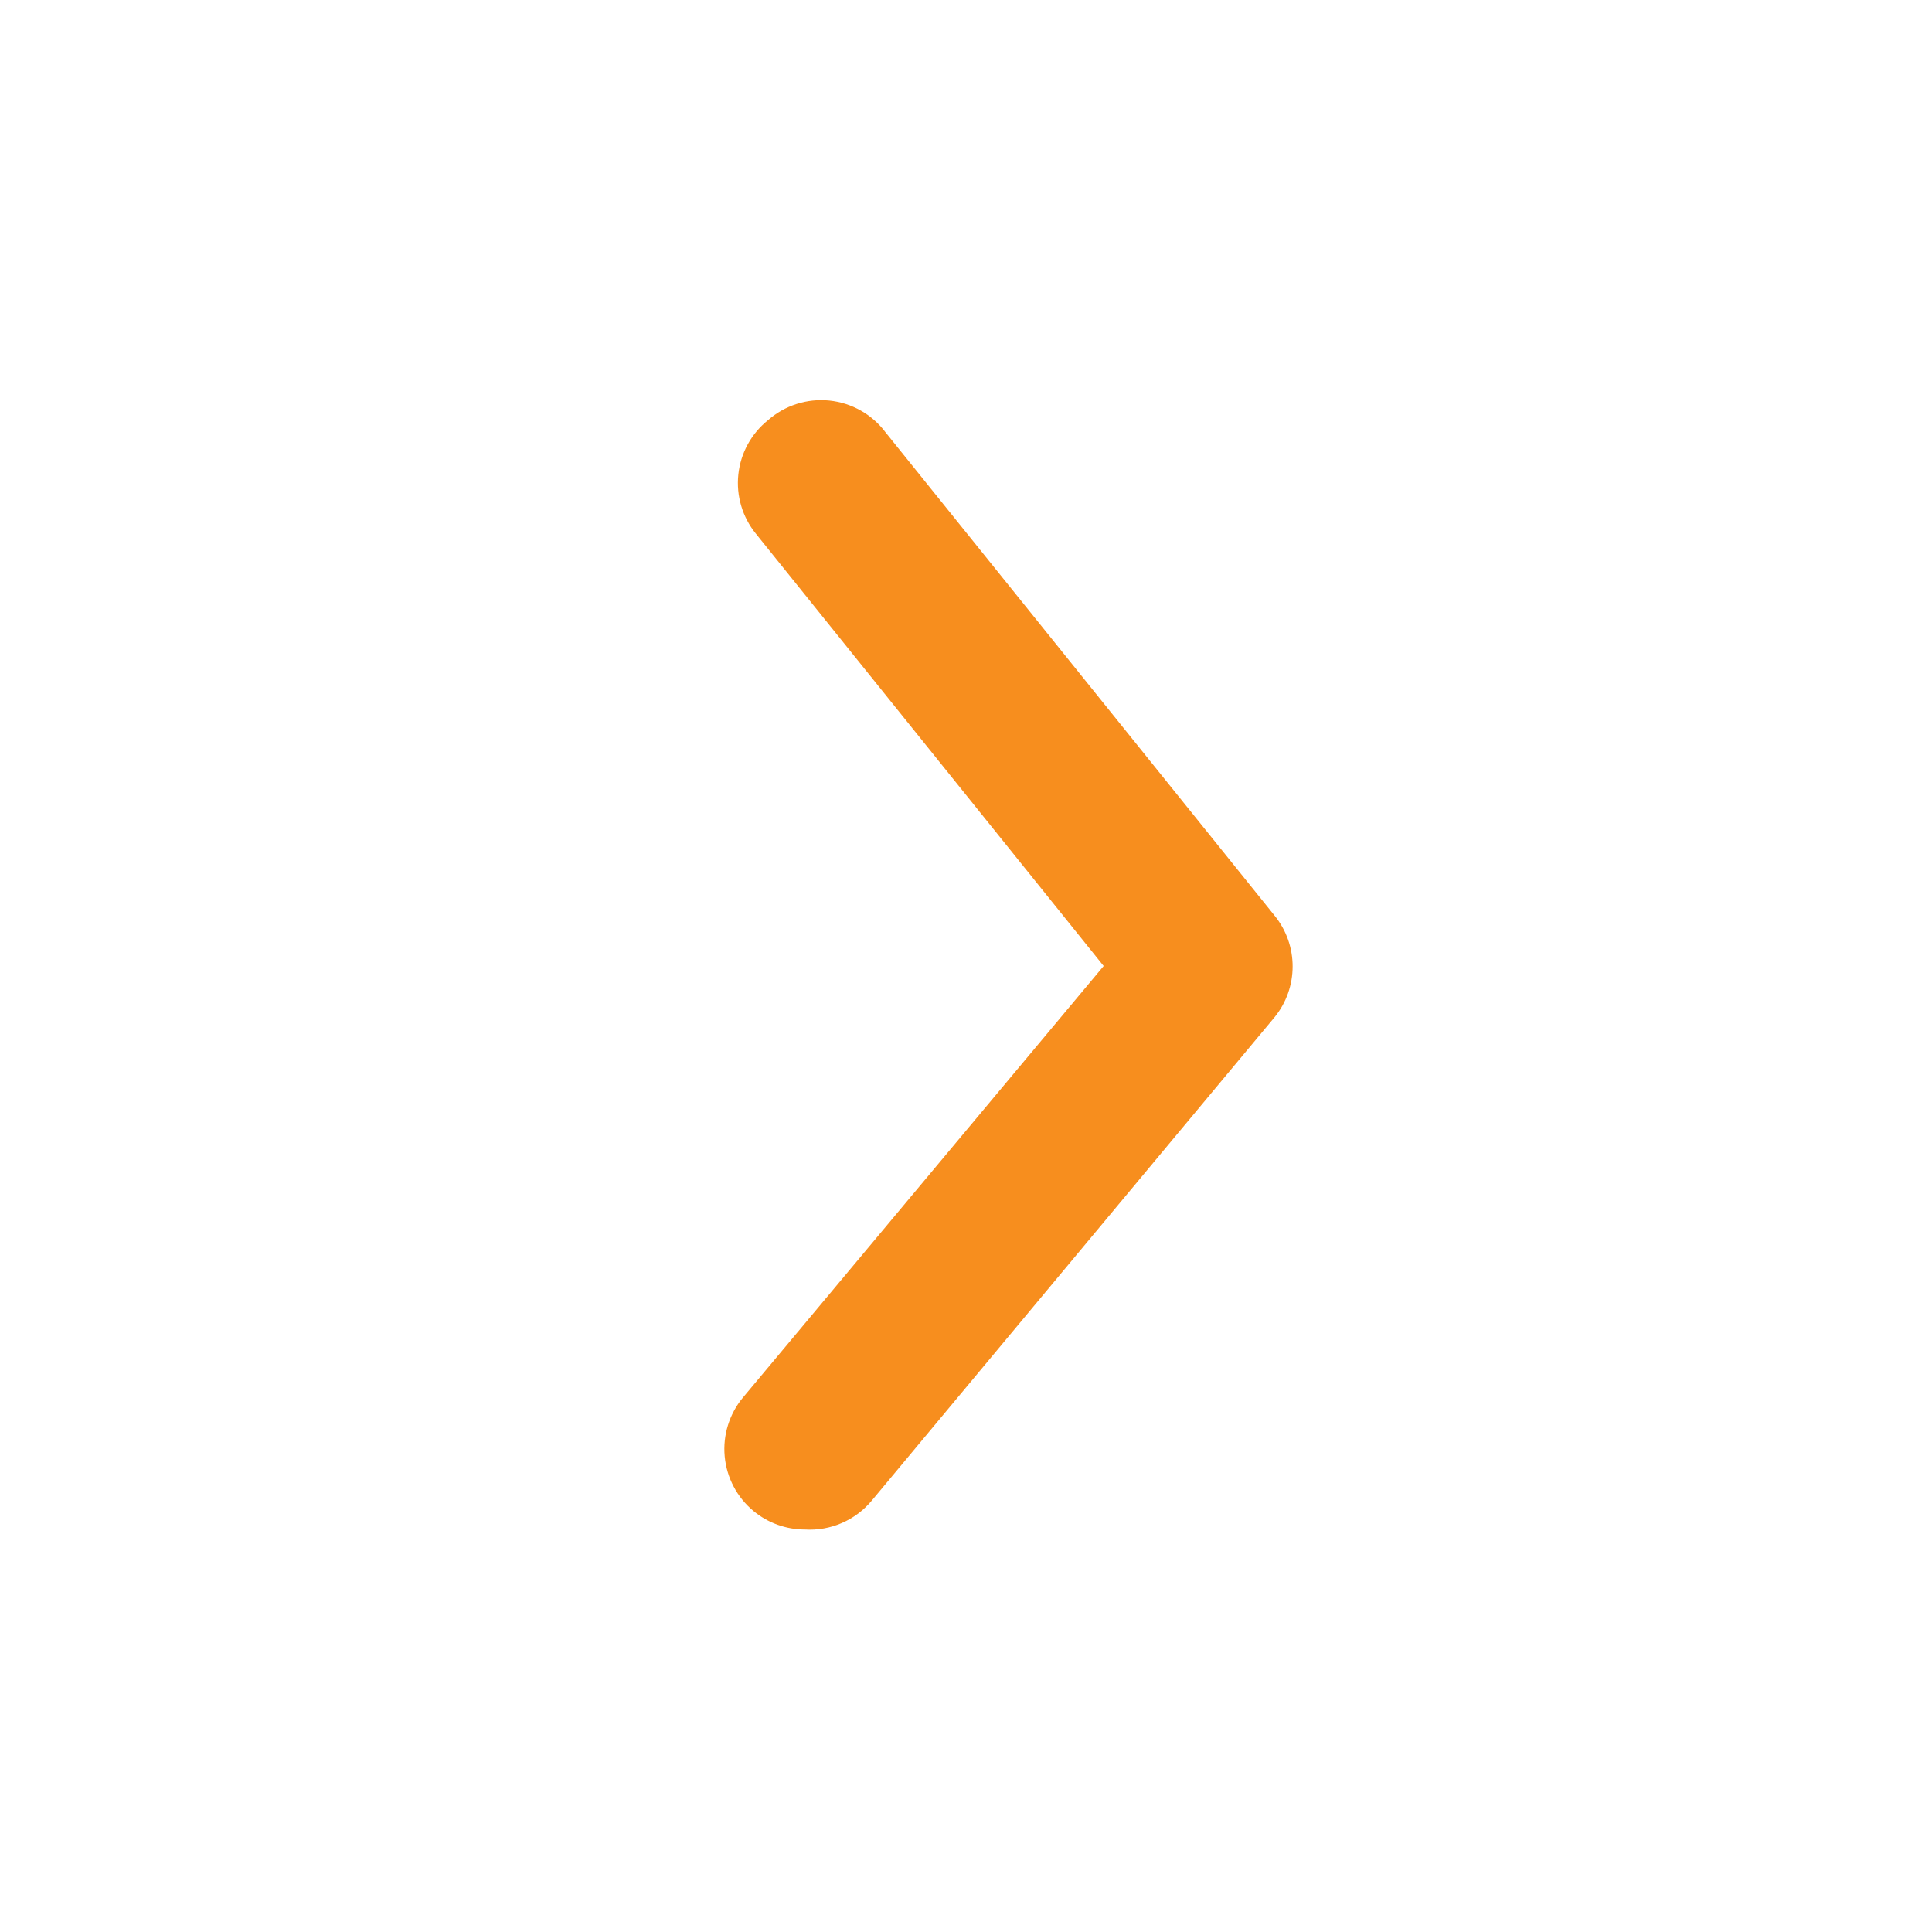
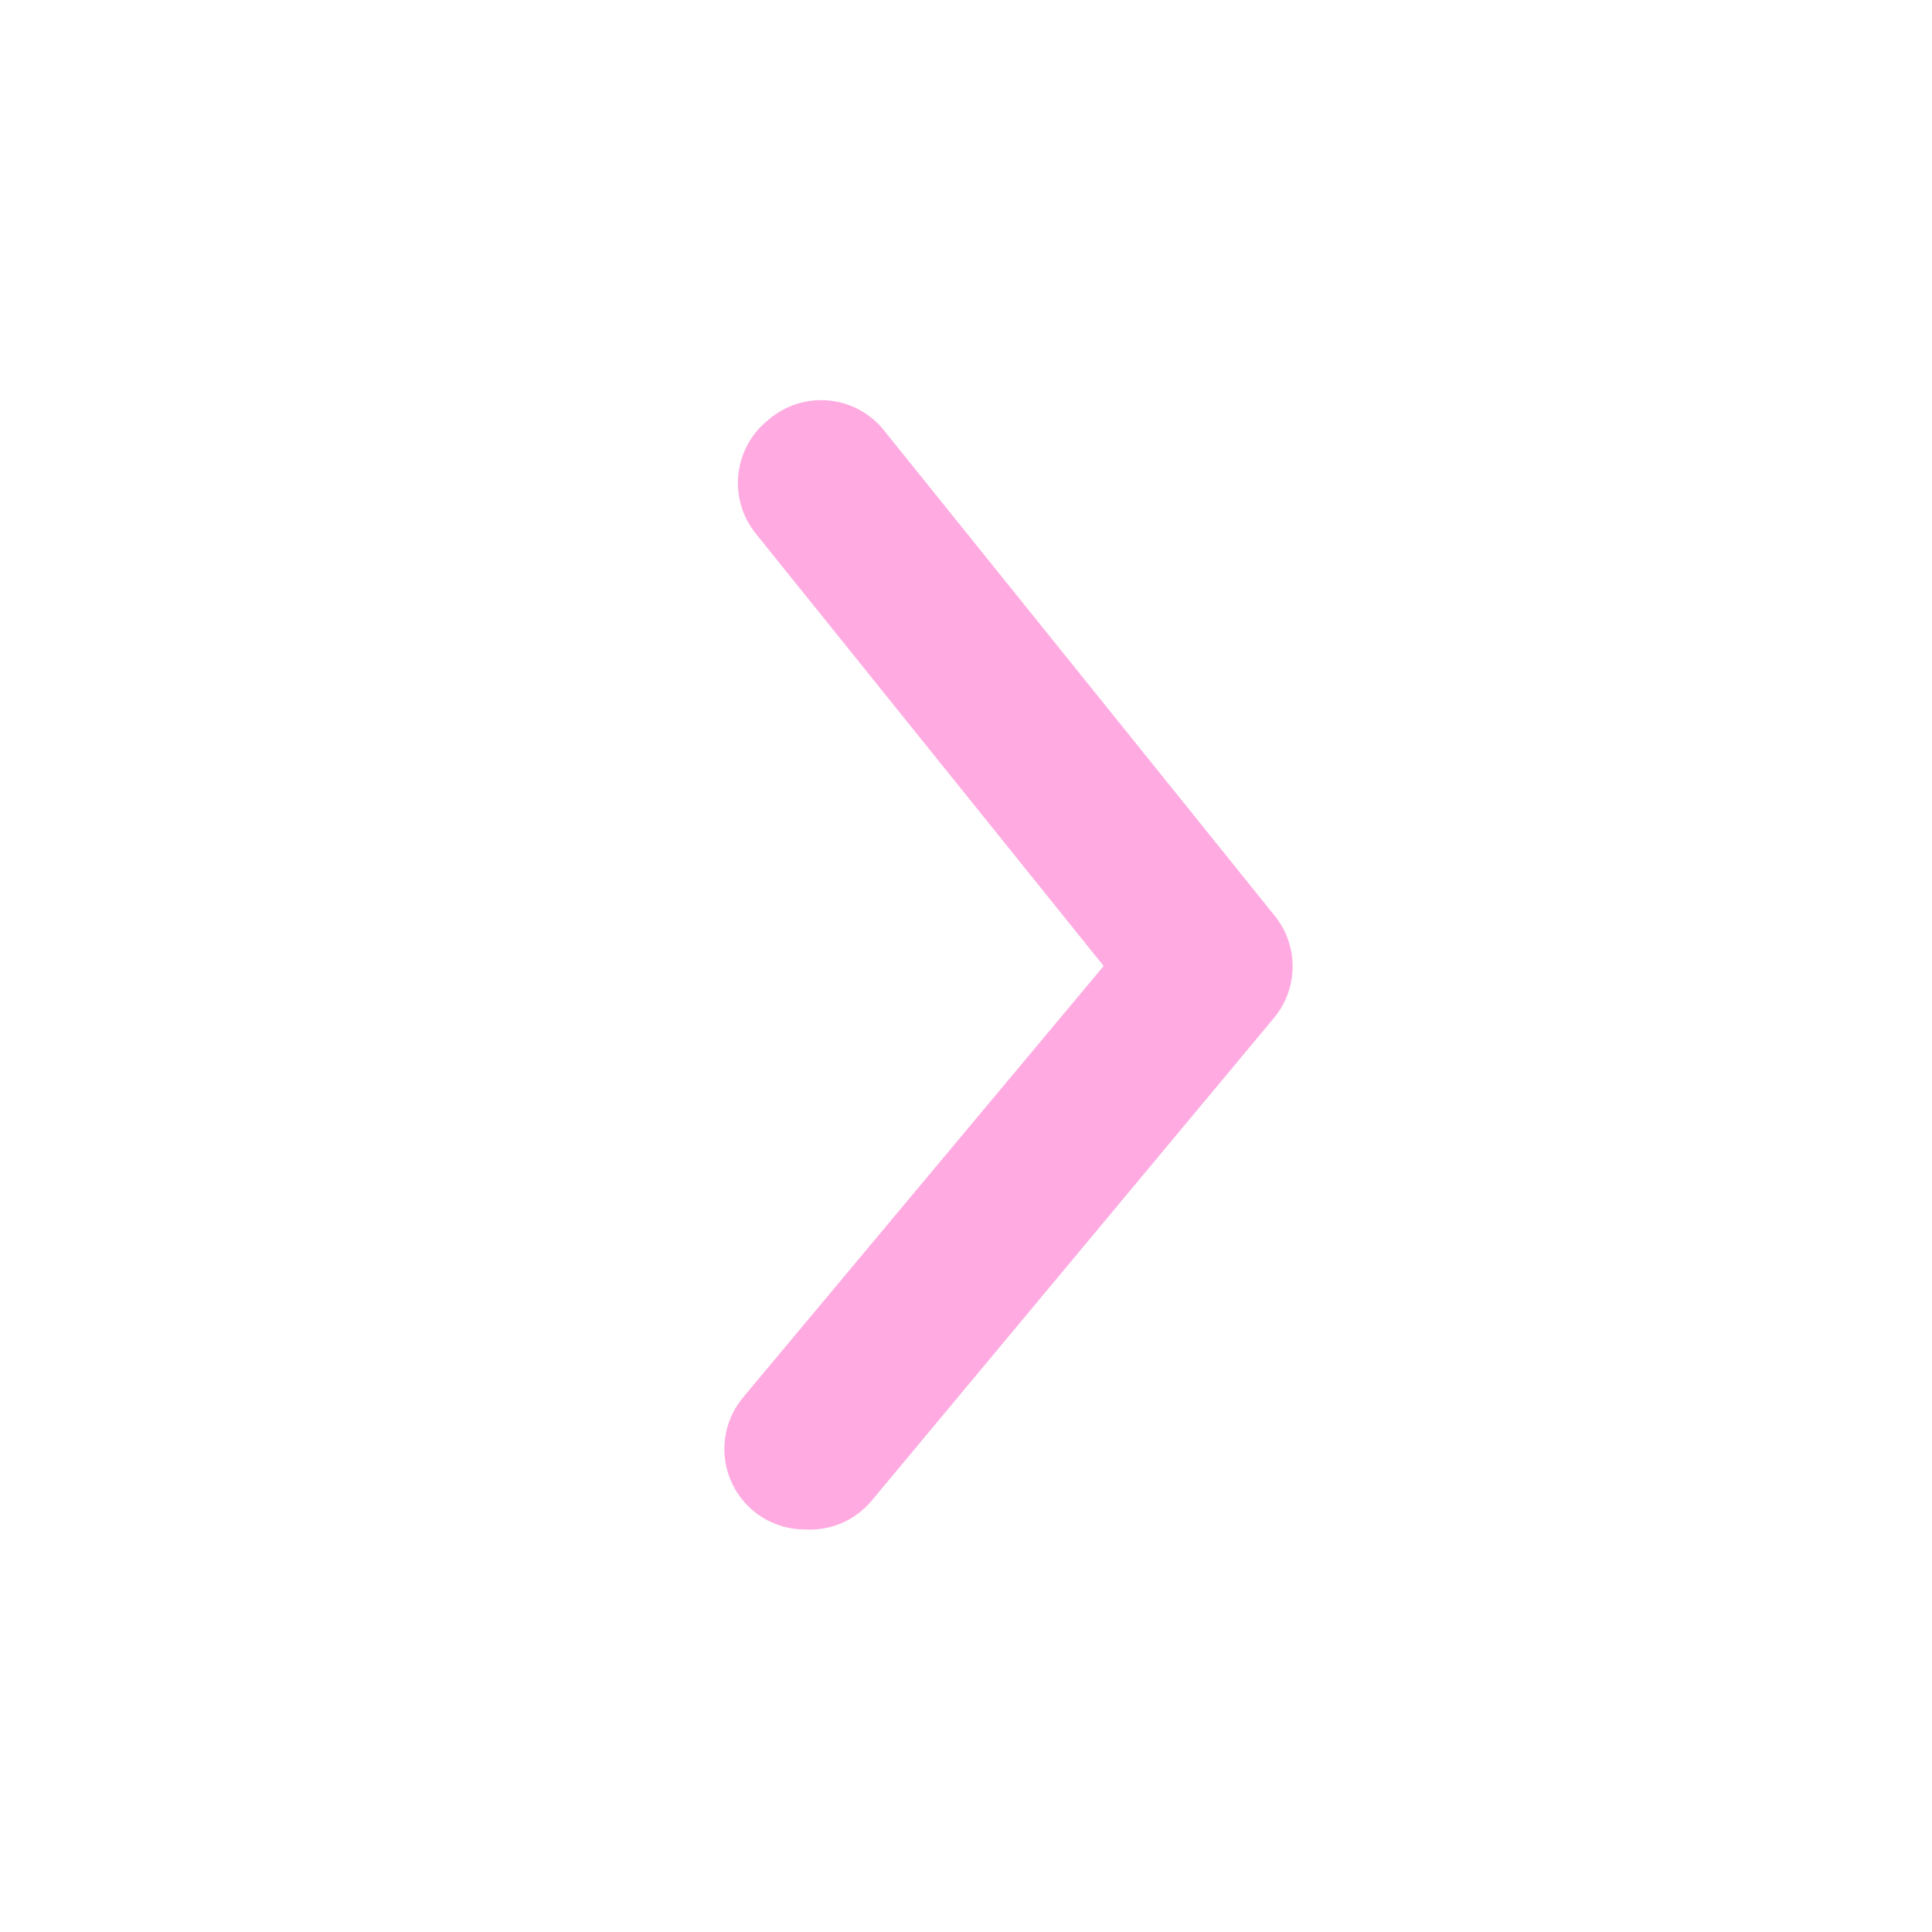
<svg xmlns="http://www.w3.org/2000/svg" viewBox="0 0 24 24">
-   <style>.st0{fill:#f78e1e;}</style>
+   <style>.st0{fill:#FFABE1;}</style>
  <g class="st0" data-name="Layer 2">
    <g data-name="arrow-ios-forward">
      <rect width="24" height="24" transform="rotate(-90 12 12)" opacity="0" />
      <path d="M10 19a1 1 0 0 1-.64-.23 1 1 0 0 1-.13-1.41L13.71 12 9.39 6.63a1 1 0 0 1 .15-1.41 1 1 0 0 1 1.46.15l4.83 6a1 1 0 0 1 0 1.27l-5 6A1 1 0 0 1 10 19z" />
    </g>
  </g>
</svg>
